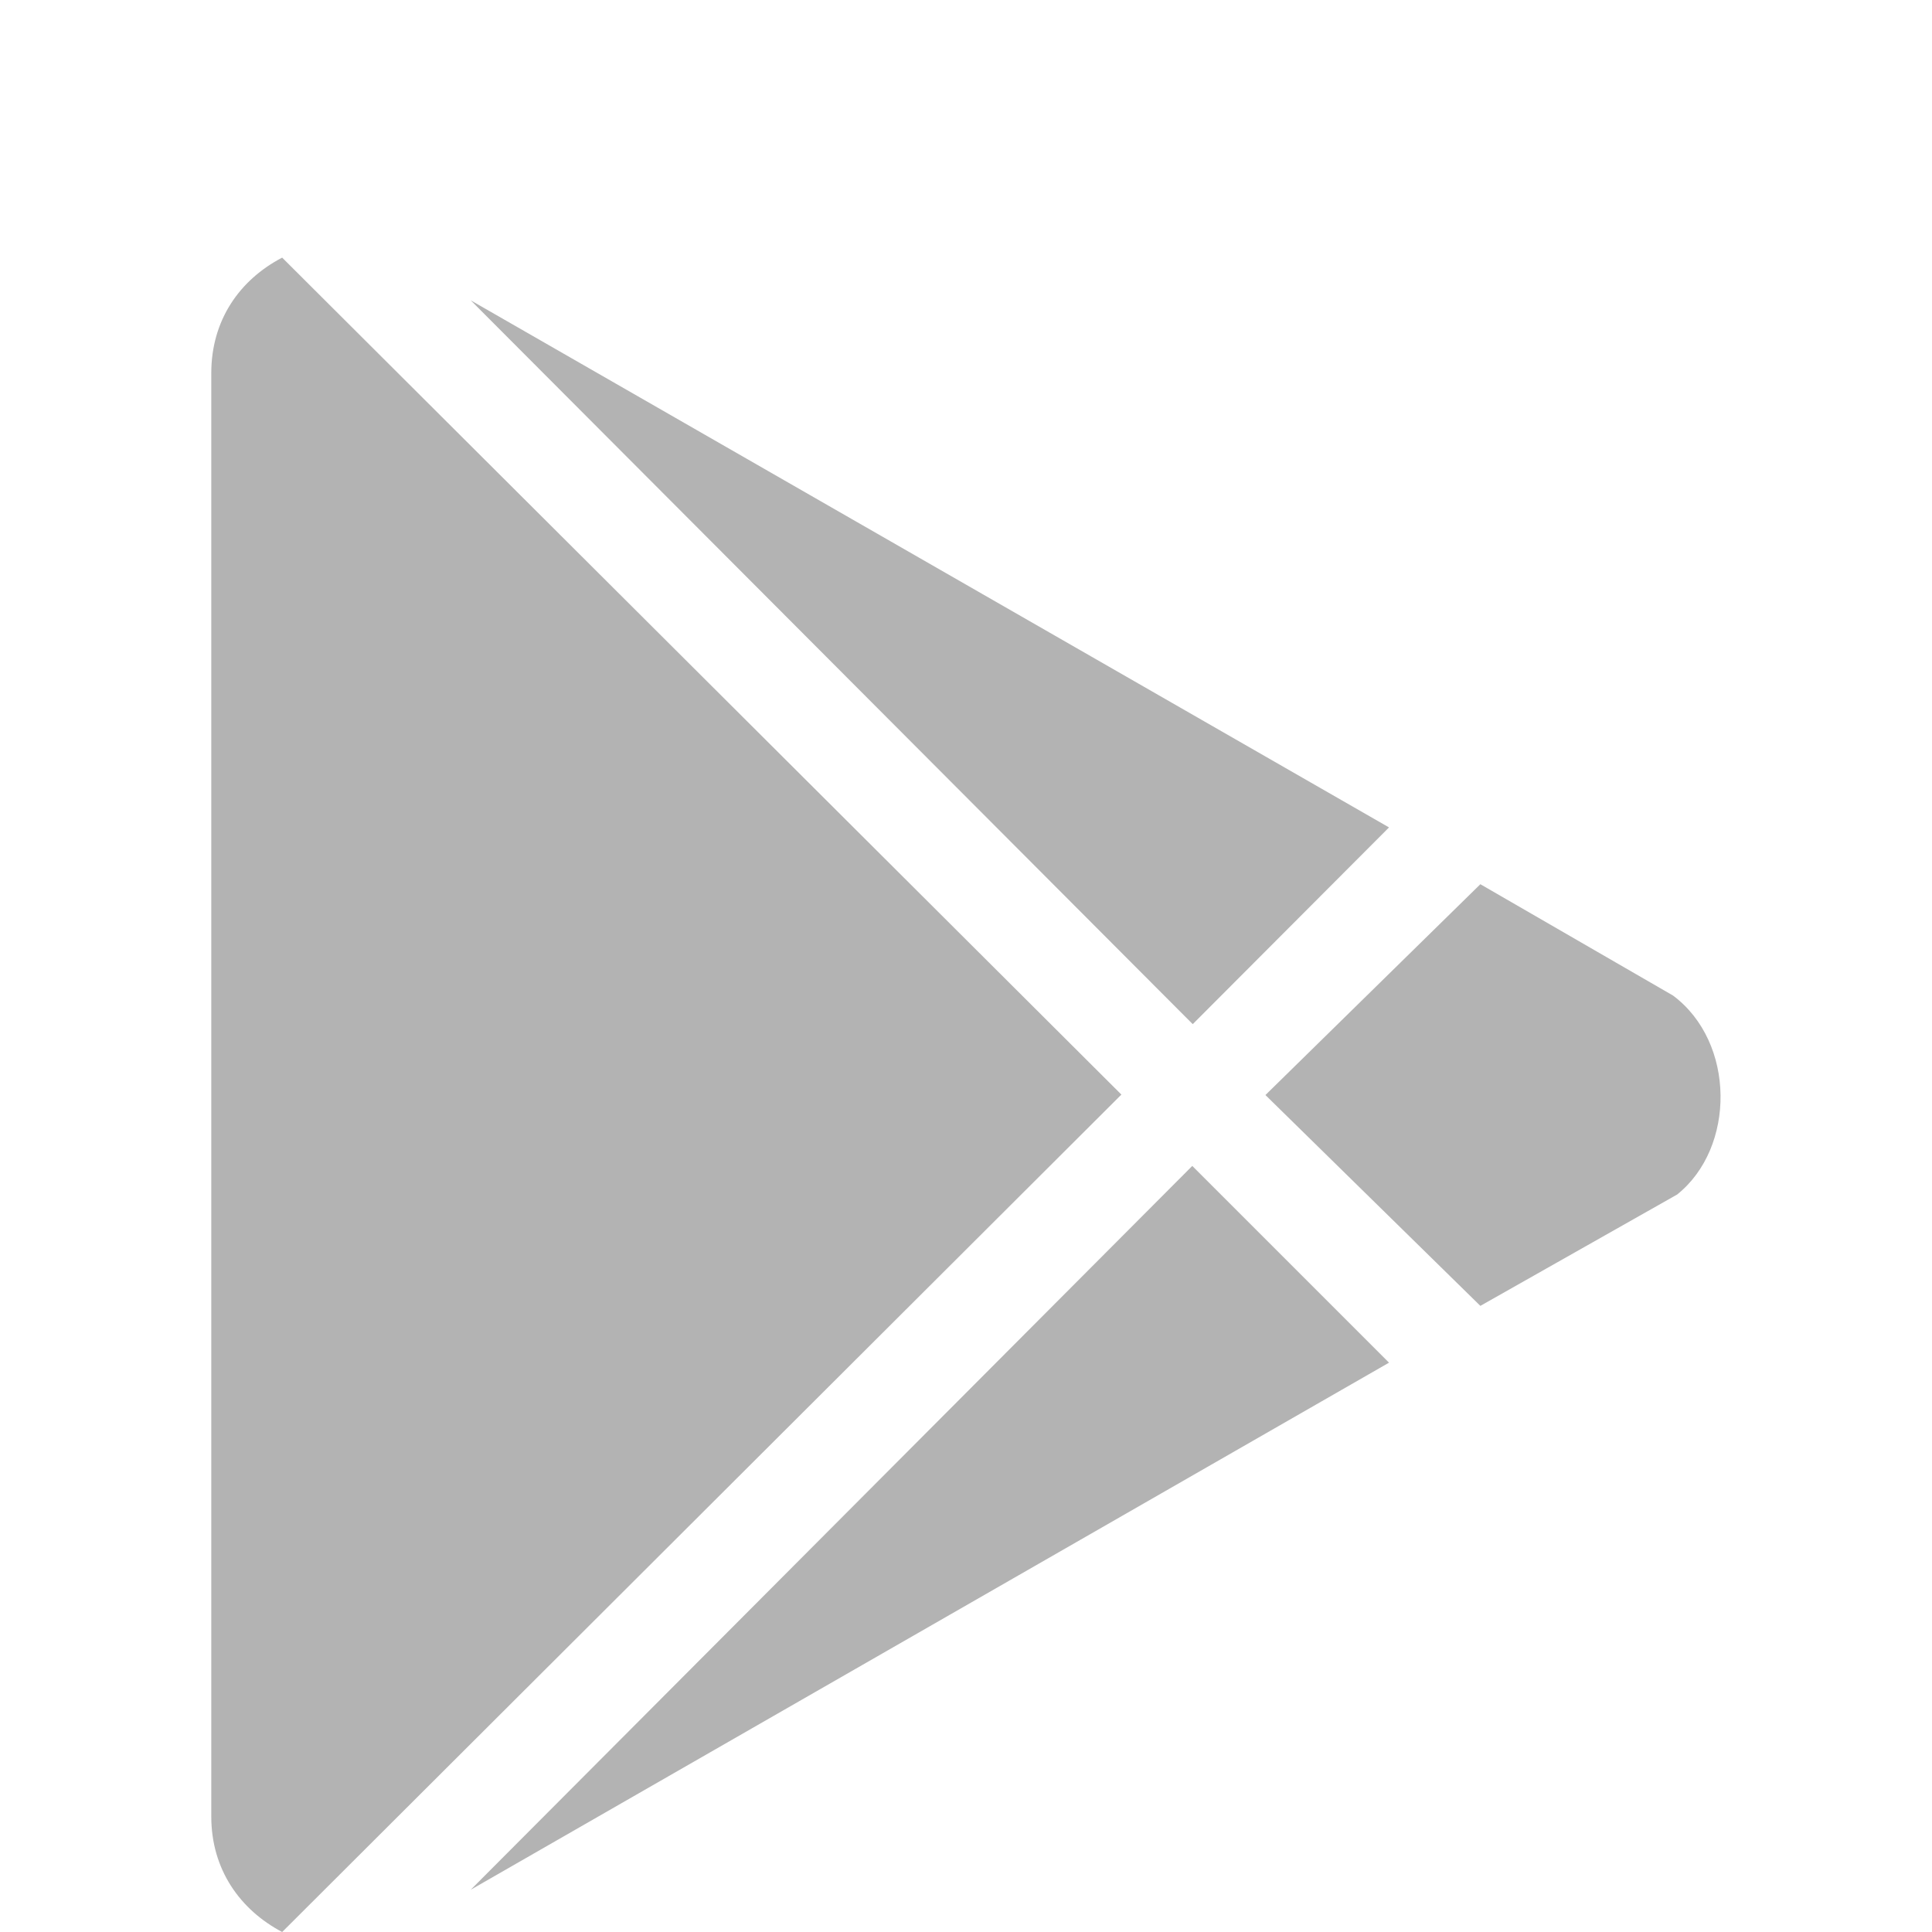
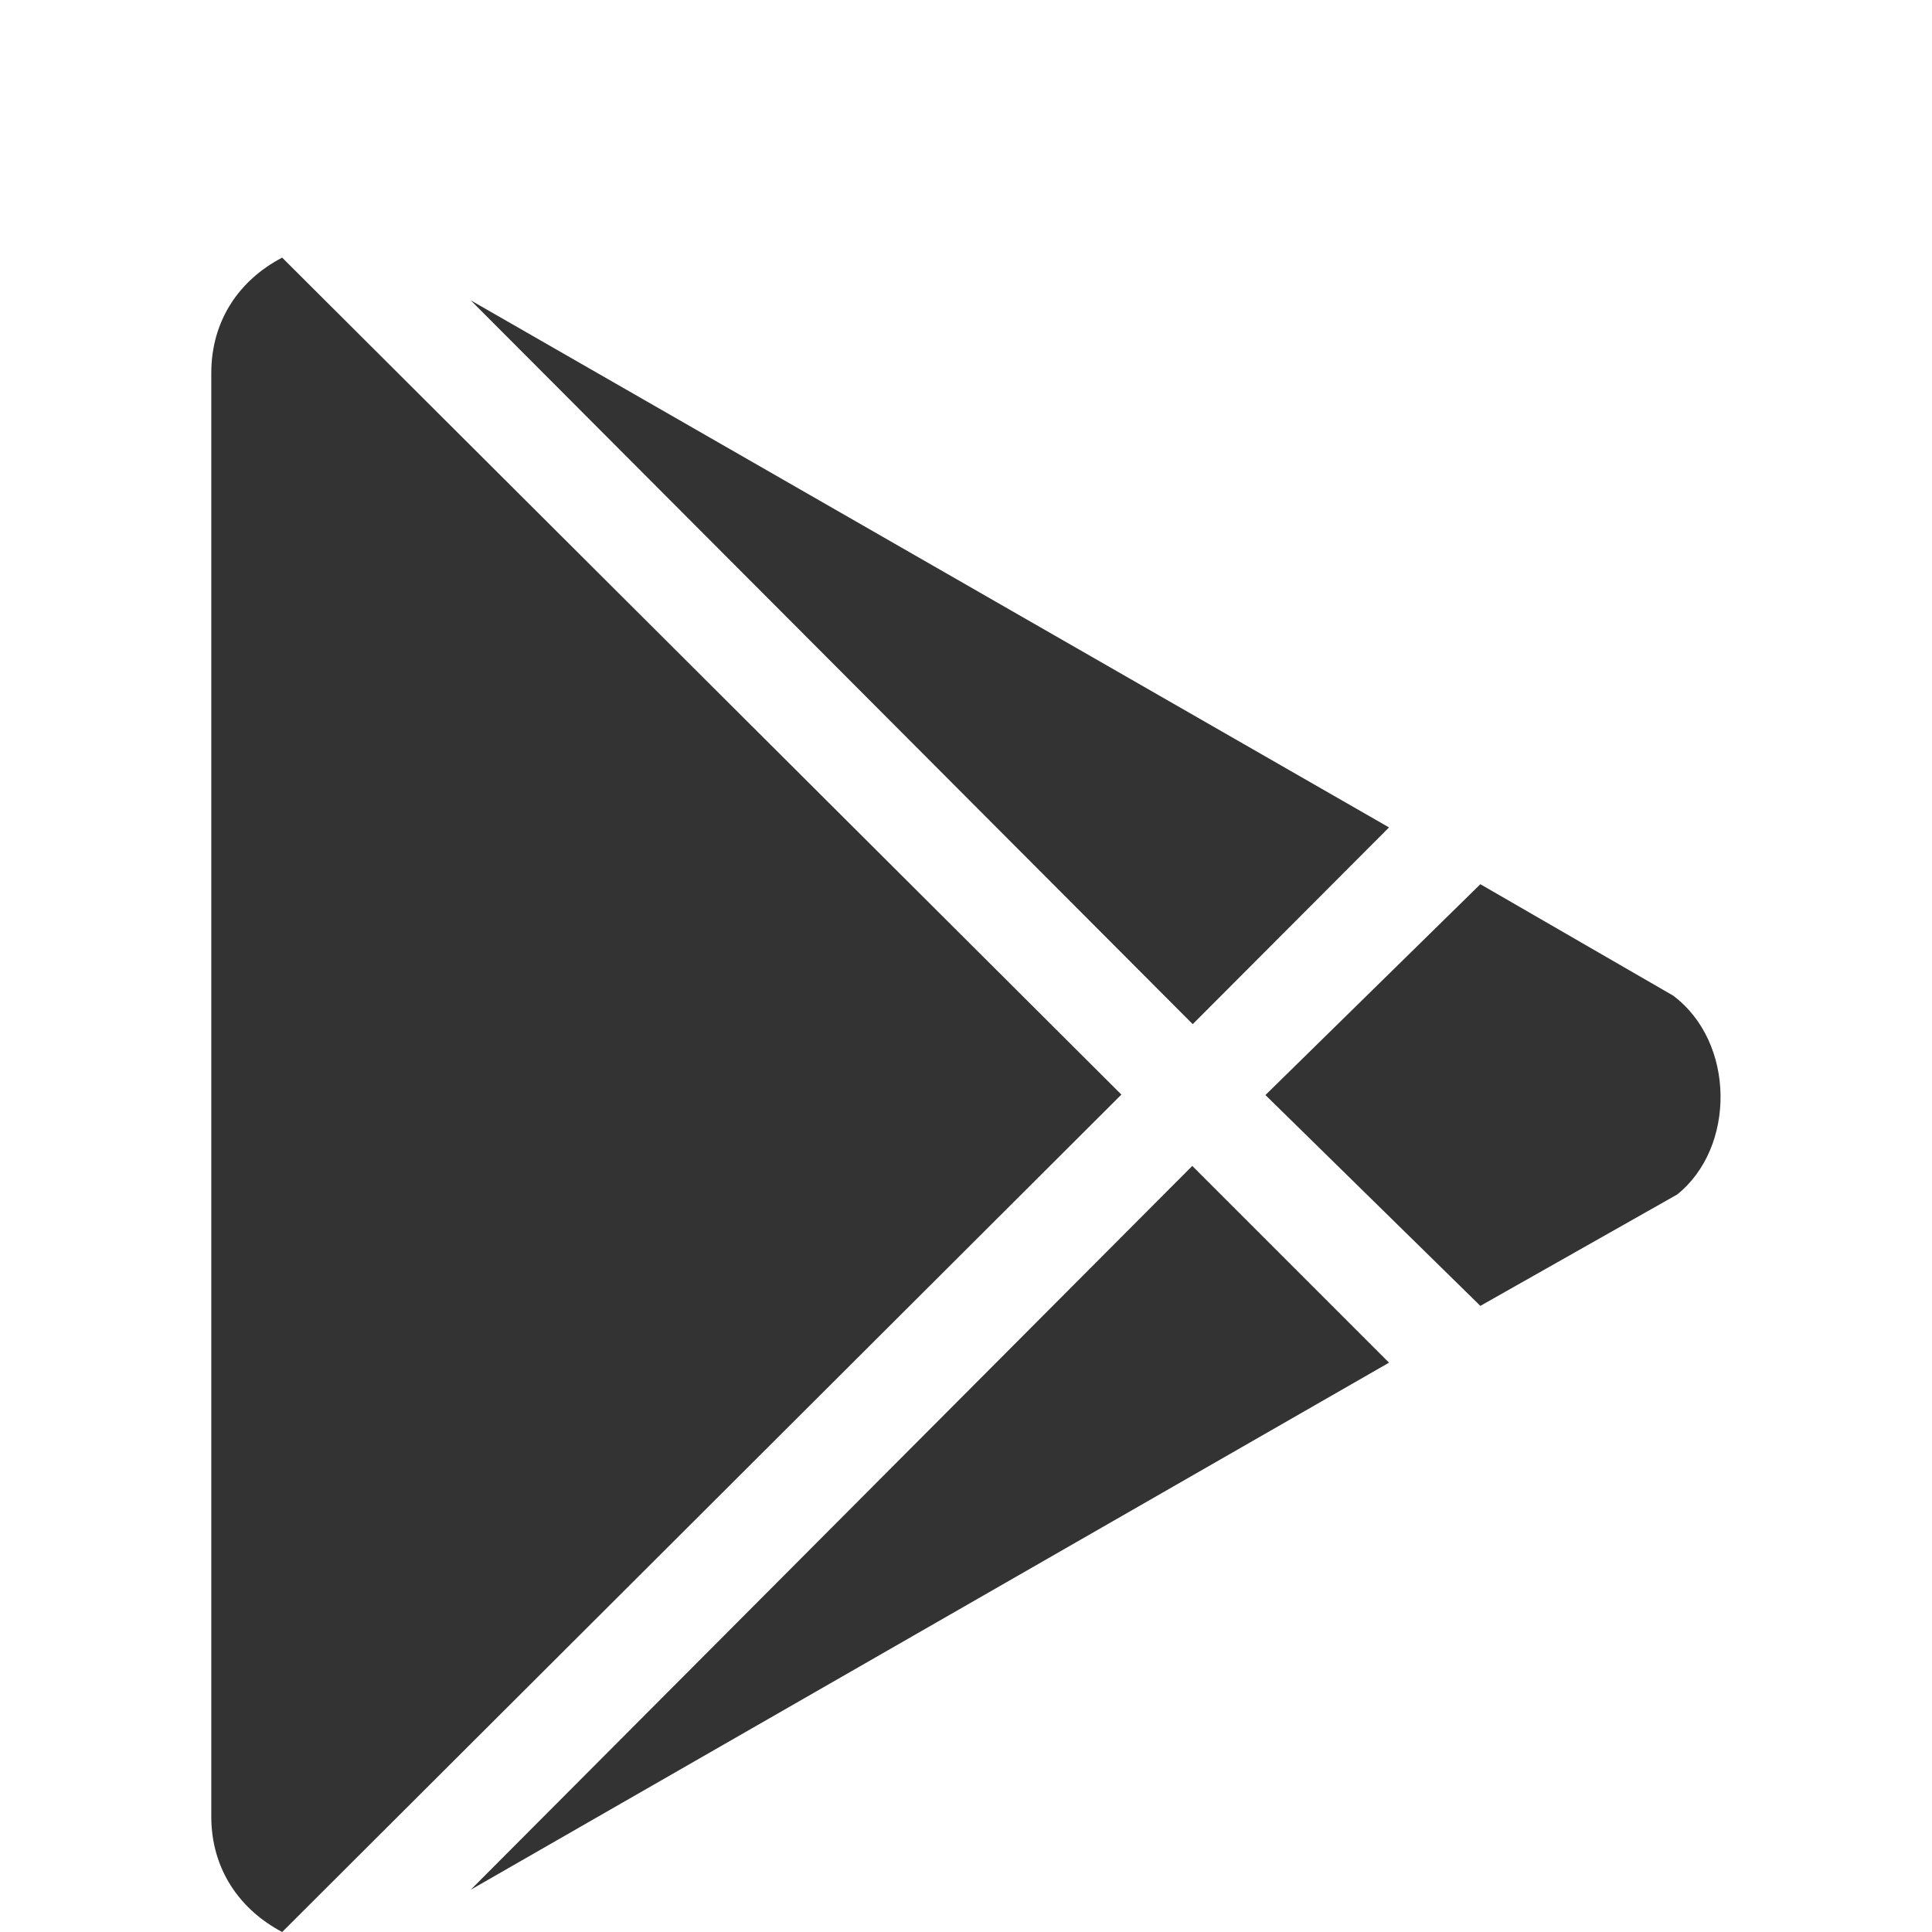
<svg xmlns="http://www.w3.org/2000/svg" version="1.1" id="Слой_1" x="0px" y="0px" viewBox="0 0 425.2 425.2" style="enable-background:new 0 0 425.2 425.2;" xml:space="preserve">
  <style type="text/css">
- 	.st0{opacity:0.3;}
+ 	.st0{fill:#333333;}
	.st1{fill:none;}
</style>
-   <g class="st0">
-     <path d="M262.5,225.4L103.6,66.1l202.1,116L262.5,225.4L262.5,225.4z M62.1,56.7c-9.4,4.9-15.6,13.8-15.6,25.4v317.7   c0,11.6,6.3,20.5,15.6,25.4l184.7-184.3L62.1,56.7z M368.2,219.1l-42.4-24.5L278.5,241l47.3,46.4l43.3-24.5   C382,252.6,382,229.4,368.2,219.1L368.2,219.1z M103.6,415.9l202.1-116l-43.3-43.3L103.6,415.9z" />
+   <g>
+     <path class="st0" d="M262.5,225.4L103.6,66.1l202.1,116L262.5,225.4L262.5,225.4z M62.1,56.7c-9.4,4.9-15.6,13.8-15.6,25.4v317.7   c0,11.6,6.3,20.5,15.6,25.4l184.7-184.3L62.1,56.7z M368.2,219.1l-42.4-24.5L278.5,241l47.3,46.4l43.3-24.5   C382,252.6,382,229.4,368.2,219.1L368.2,219.1z M103.6,415.9l202.1-116l-43.3-43.3L103.6,415.9z" />
  </g>
  <g>
    <rect class="st1" width="425.2" height="425.2" />
  </g>
  <g>
    <rect x="-220.6" y="-18" class="st1" width="425.2" height="425.2" />
  </g>
</svg>
